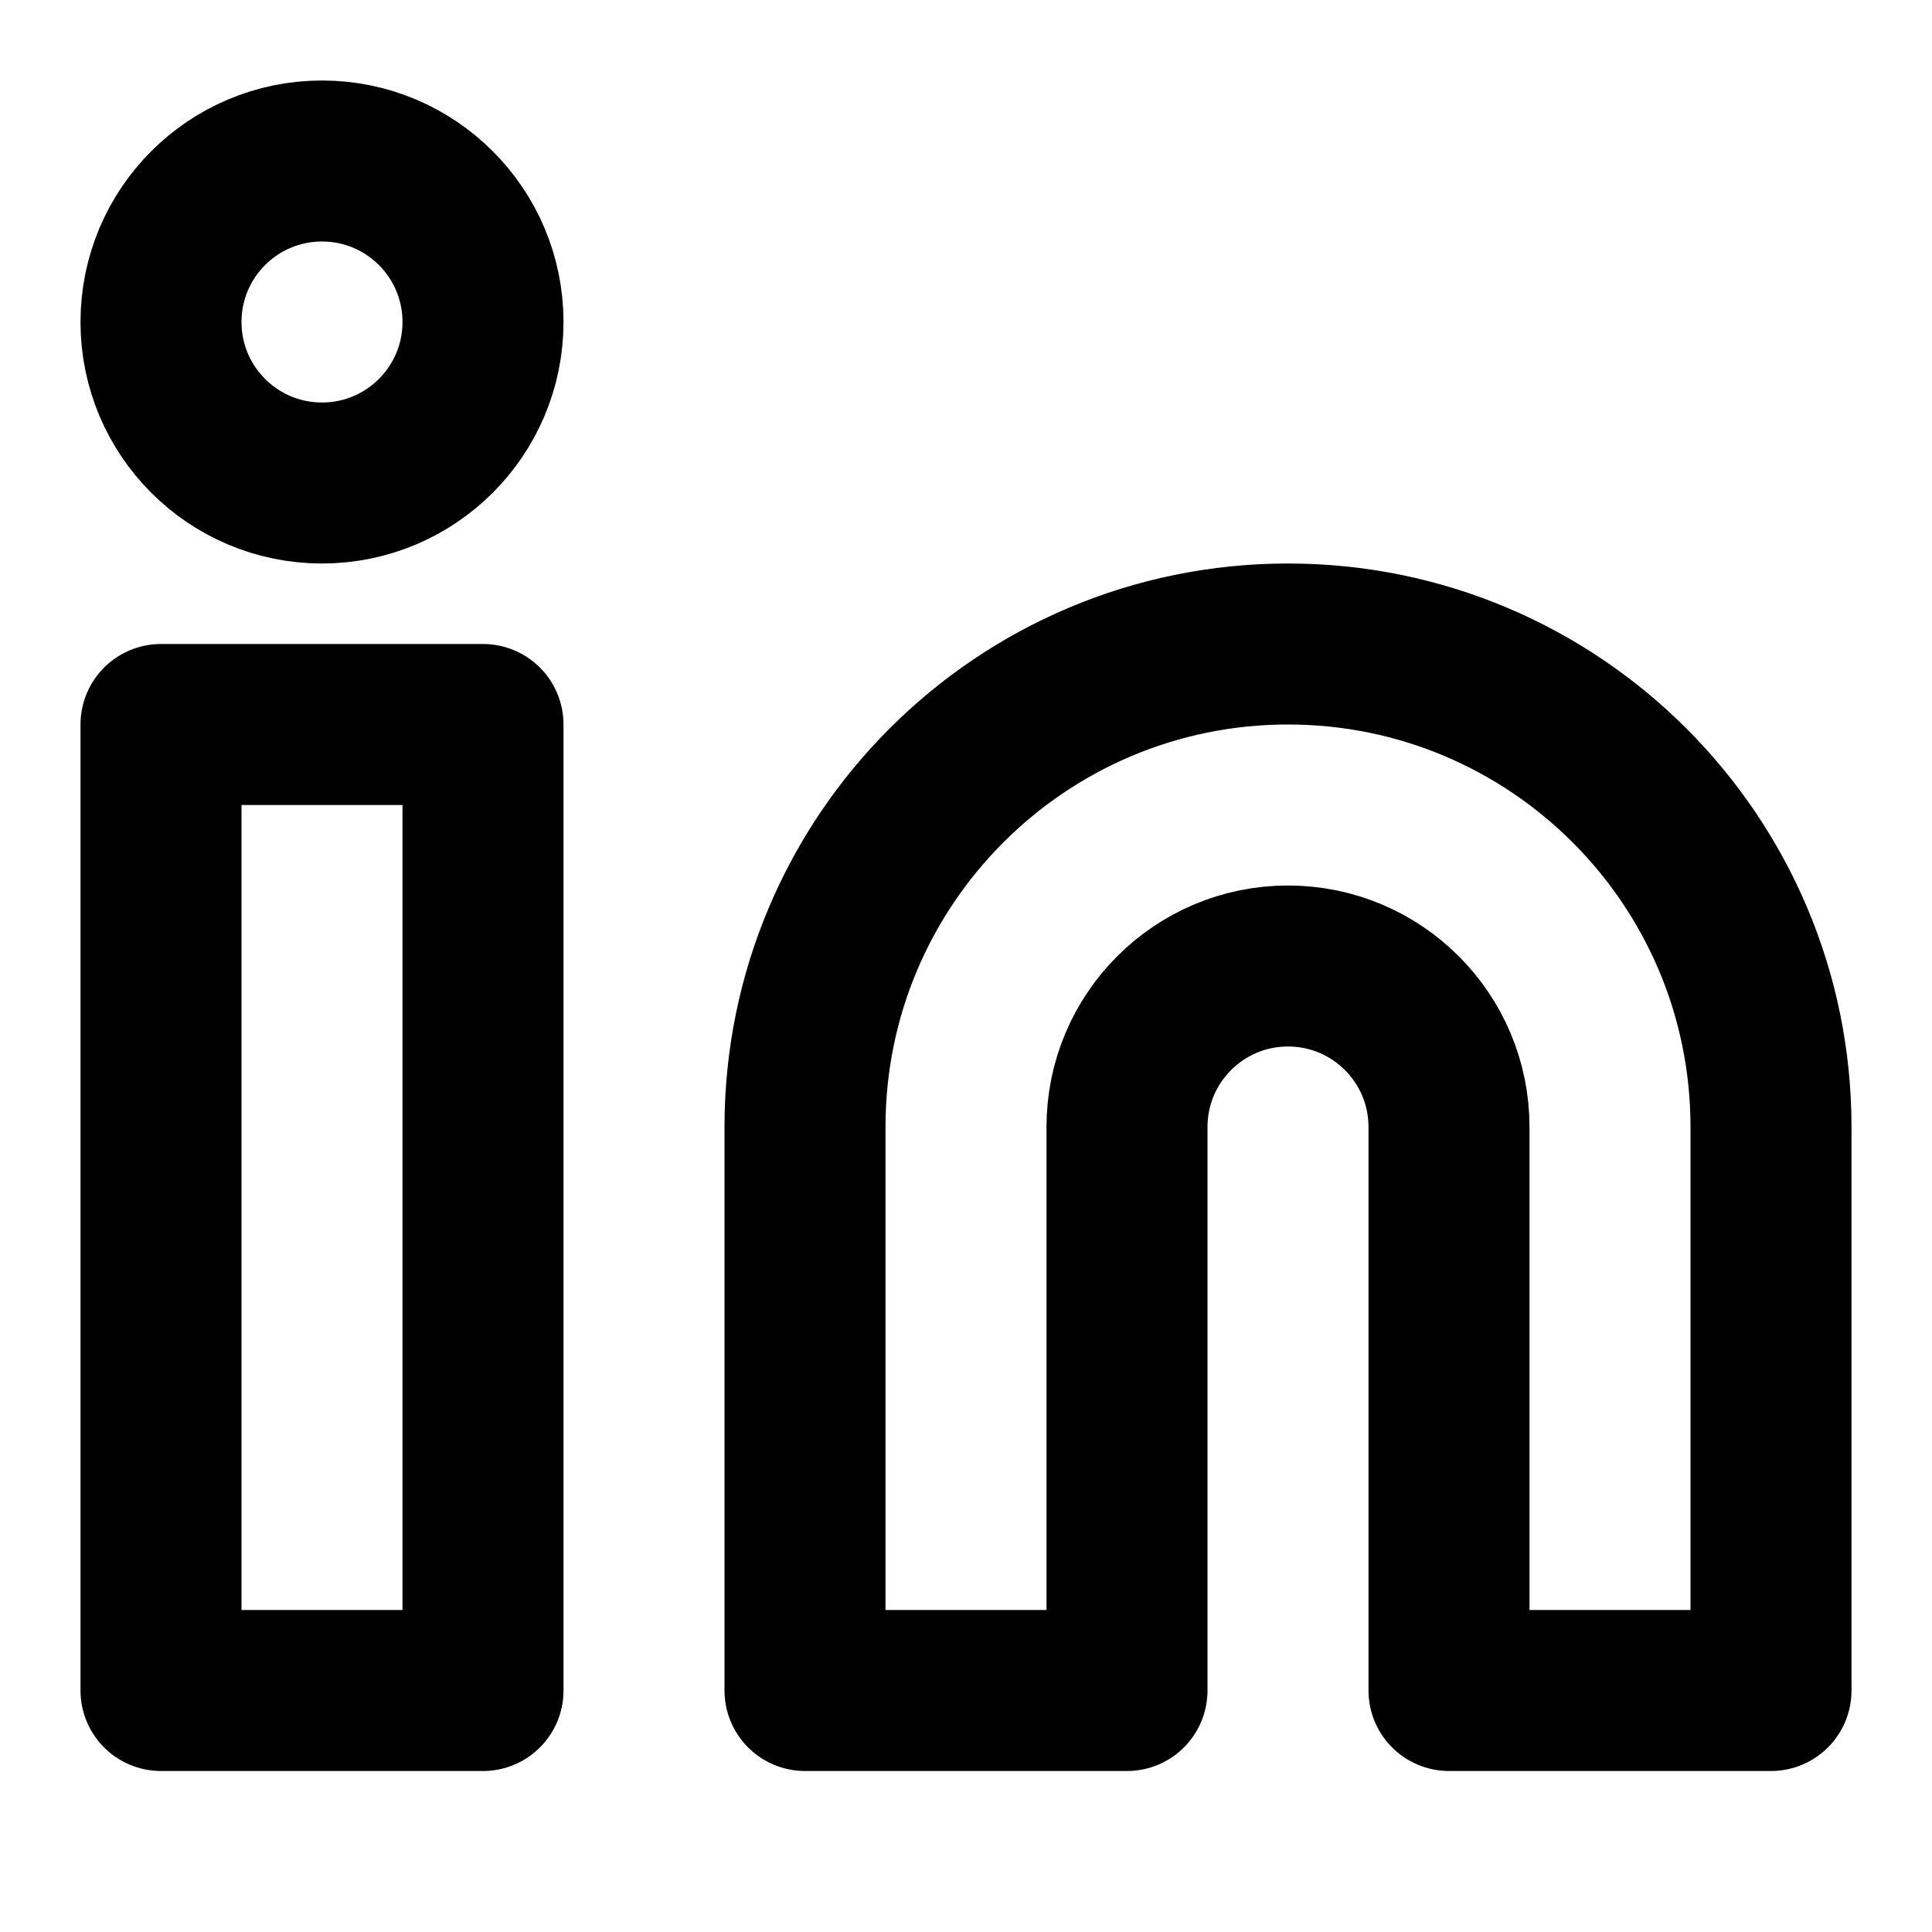
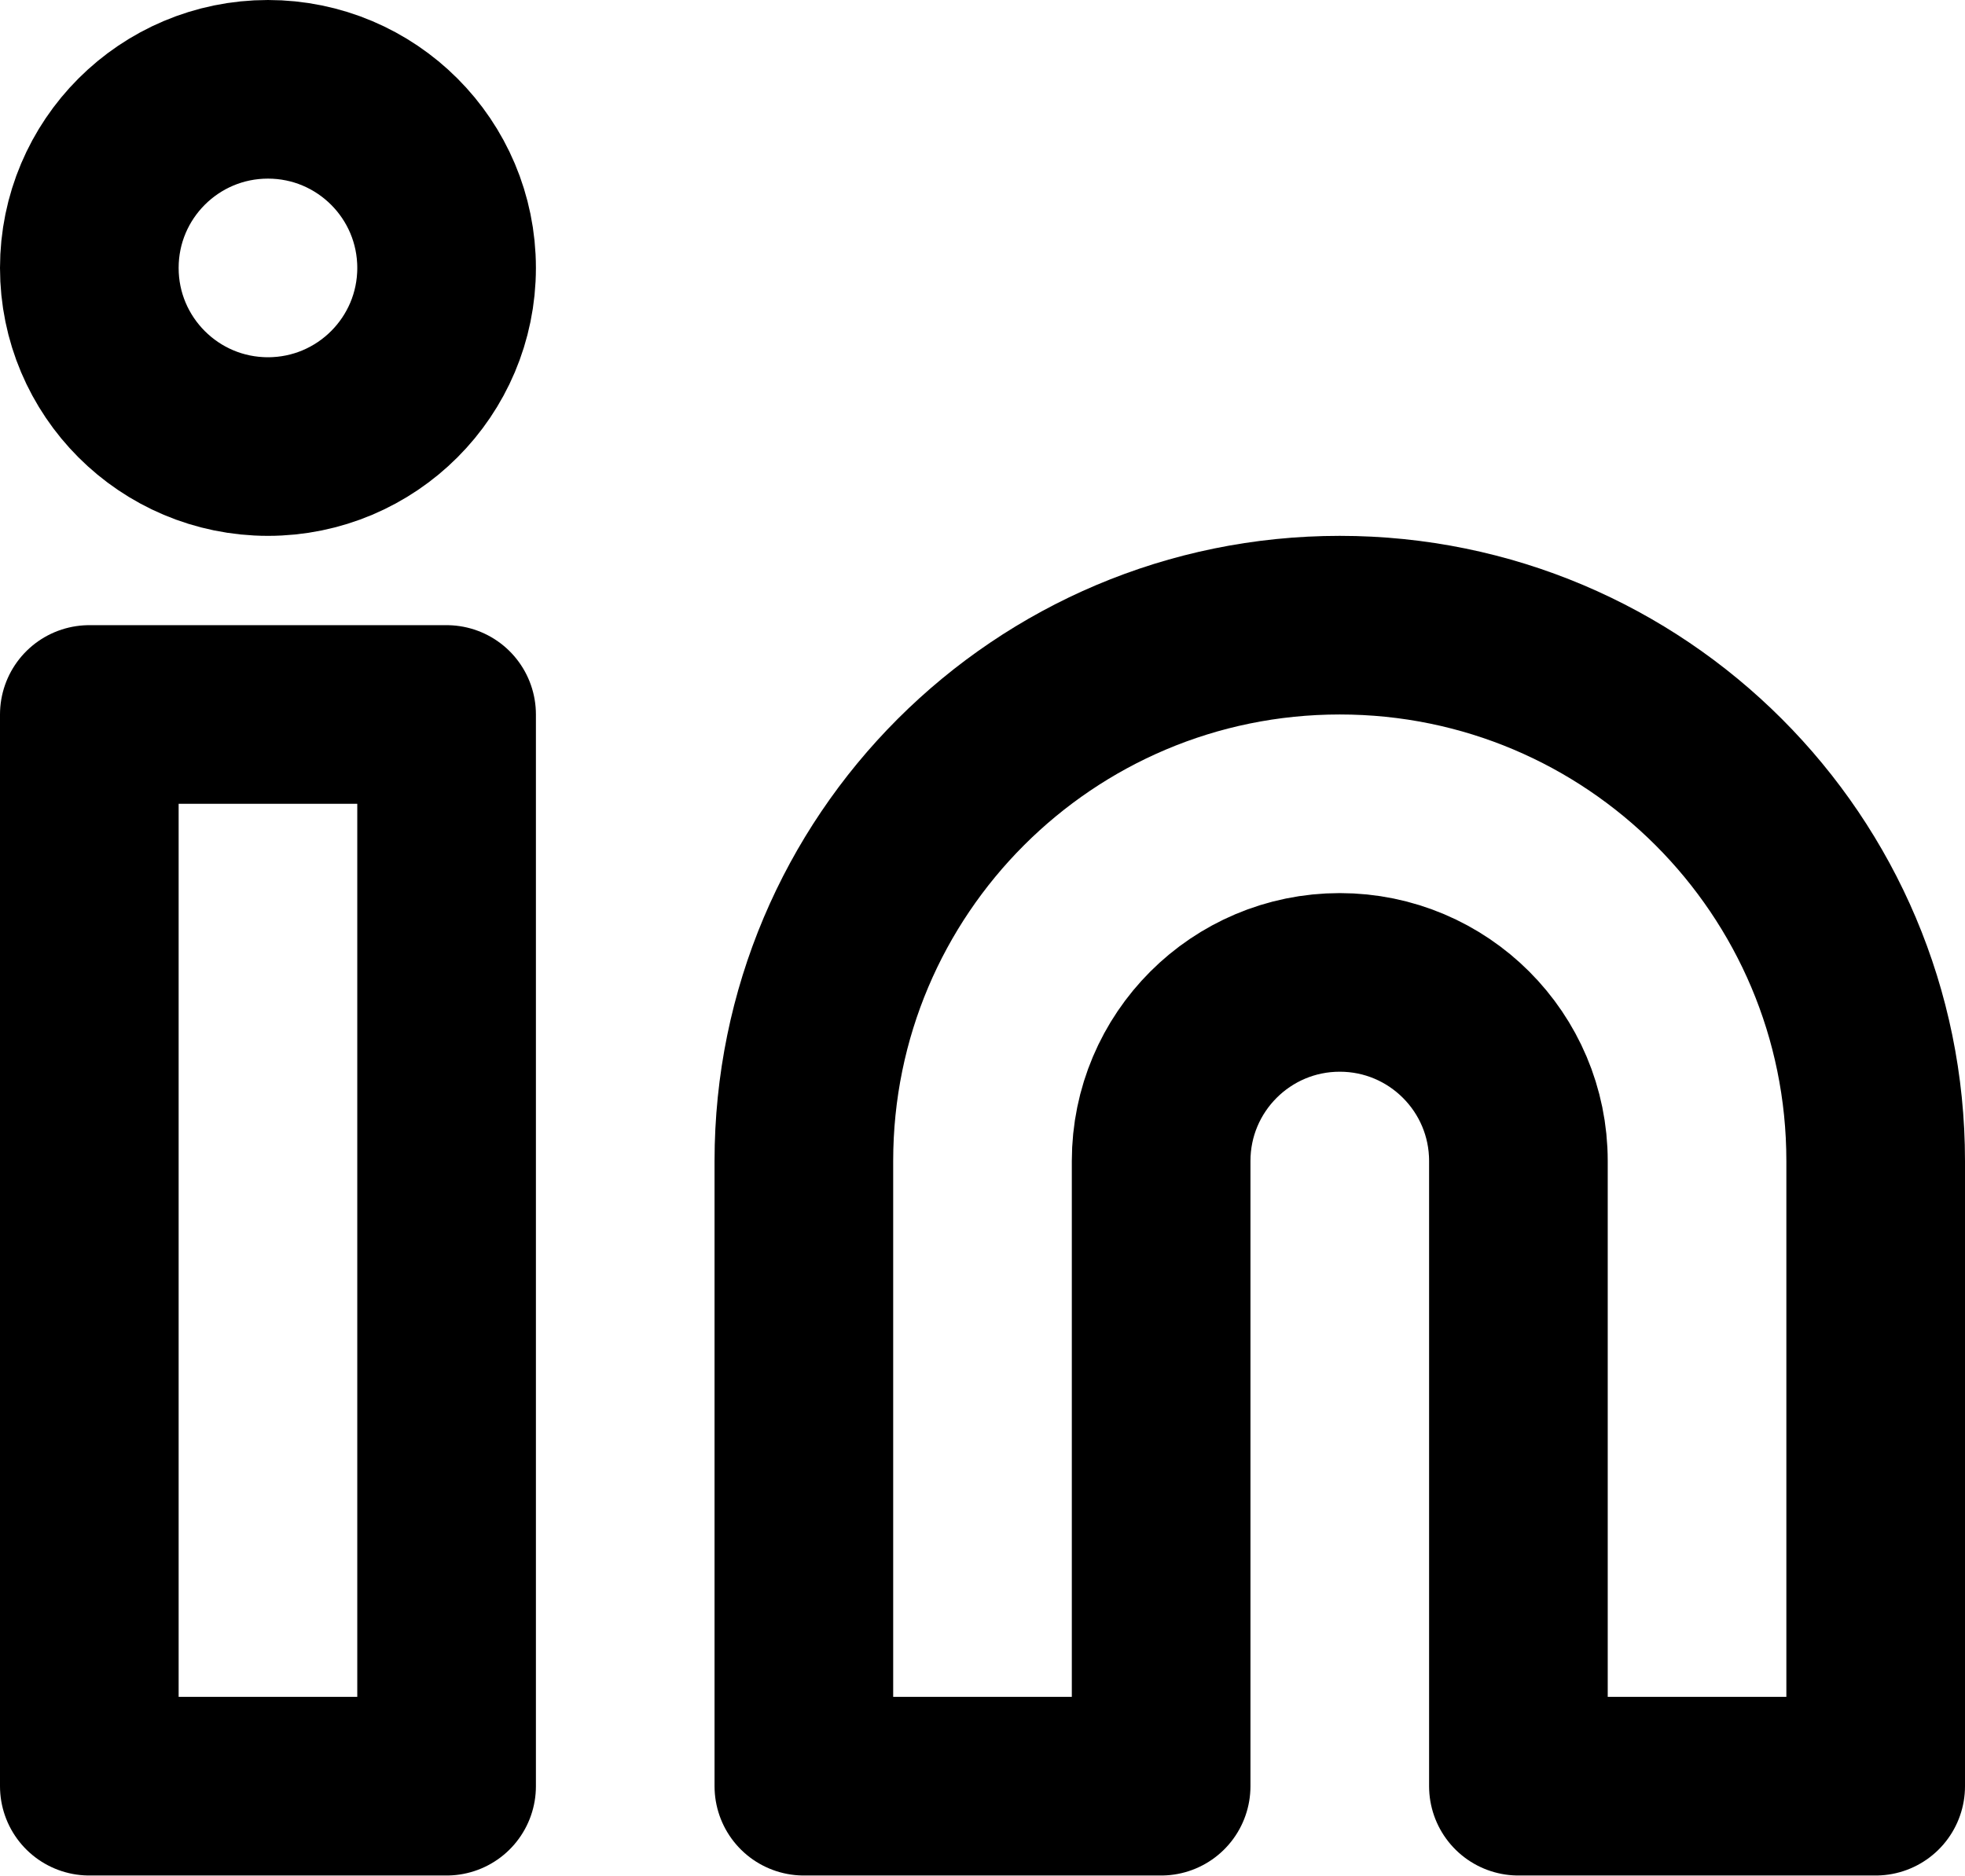
- <svg xmlns="http://www.w3.org/2000/svg" viewBox="0 0 24 24" fill="none" stroke="currentColor" stroke-width="2" stroke-linecap="round" stroke-linejoin="round" class="feather feather-linkedin">
-   <path d="M16 8a6 6 0 0 1 6 6v7h-4v-7a2 2 0 0 0-2-2 2 2 0 0 0-2 2v7h-4v-7a6 6 0 0 1 6-6z" />
-   <rect x="2" y="9" width="4" height="12" />
-   <circle cx="4" cy="4" r="2" />
+ <svg xmlns="http://www.w3.org/2000/svg" viewBox="0 0 22 21" fill="none" stroke="#000" stroke-linecap="round" stroke-linejoin="round" stroke-width="2">
+   <path d="m15 7a6 6 0 0 1 6 6v7h-4v-7a2 2 0 0 0-4 0v7h-4v-7a6 6 0 0 1 6-6z" />
+   <rect x="1" y="8" width="4" height="12" />
+   <circle cx="3" cy="3" r="2" />
</svg>
